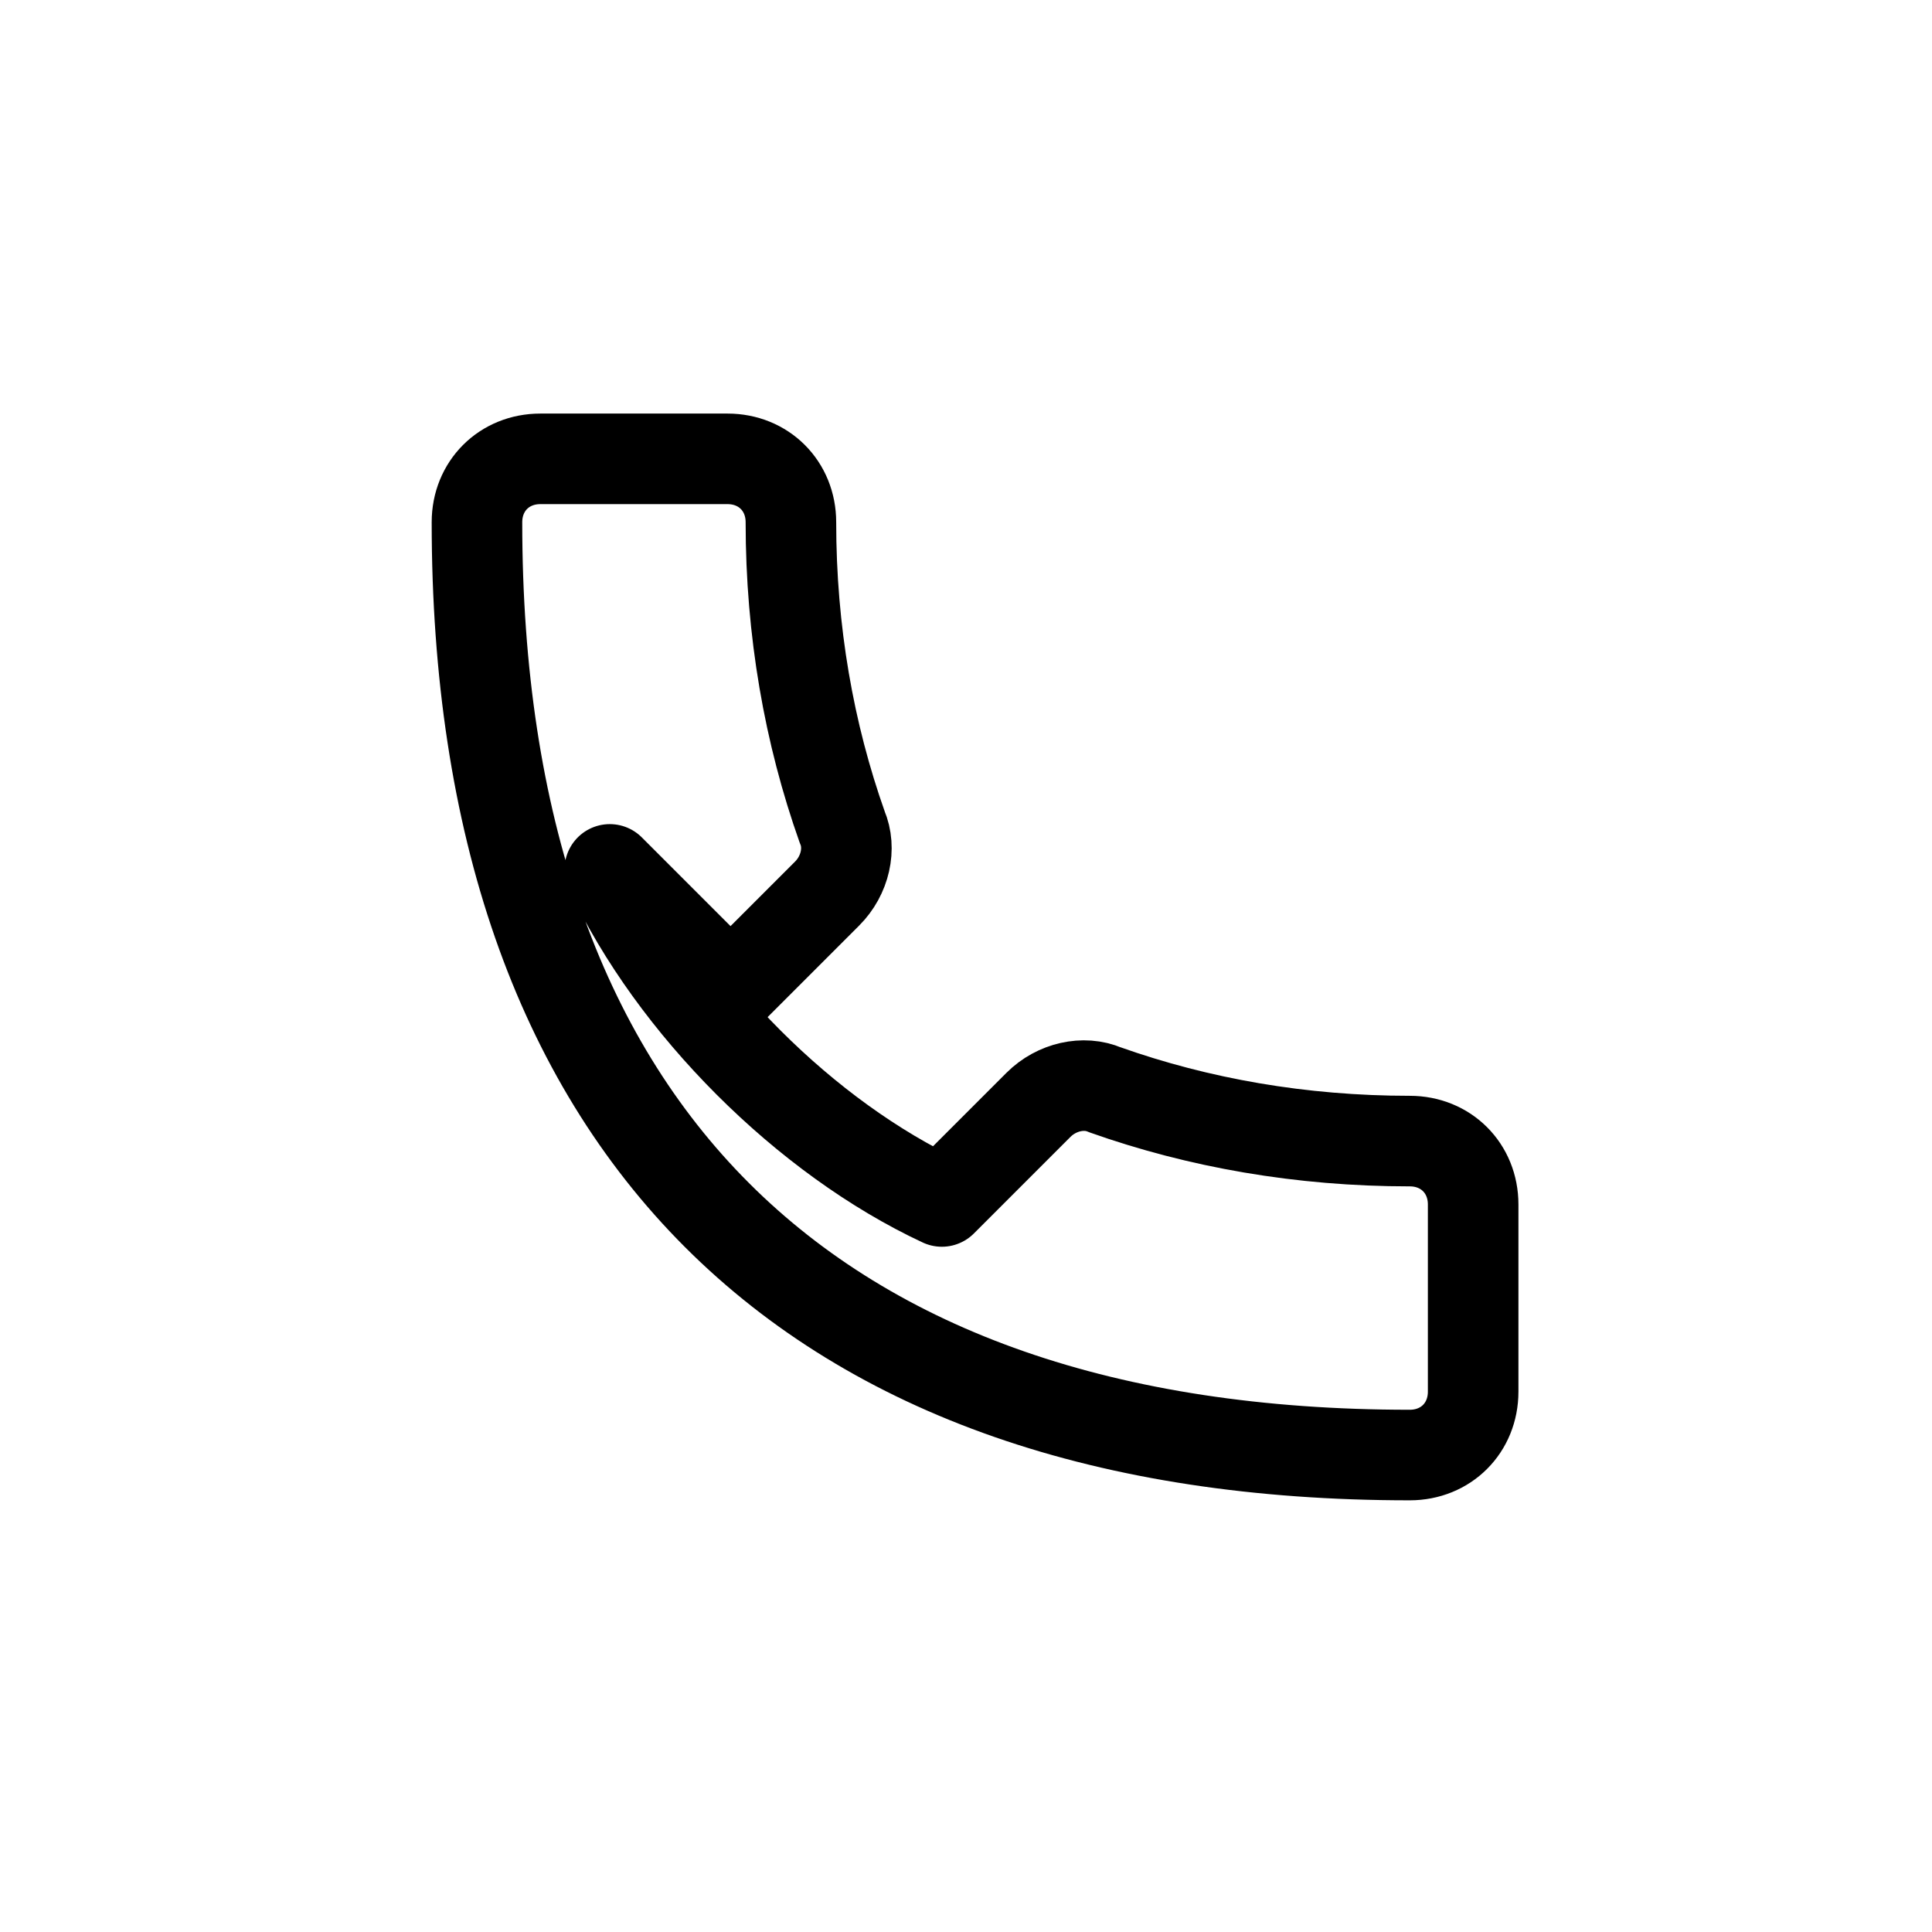
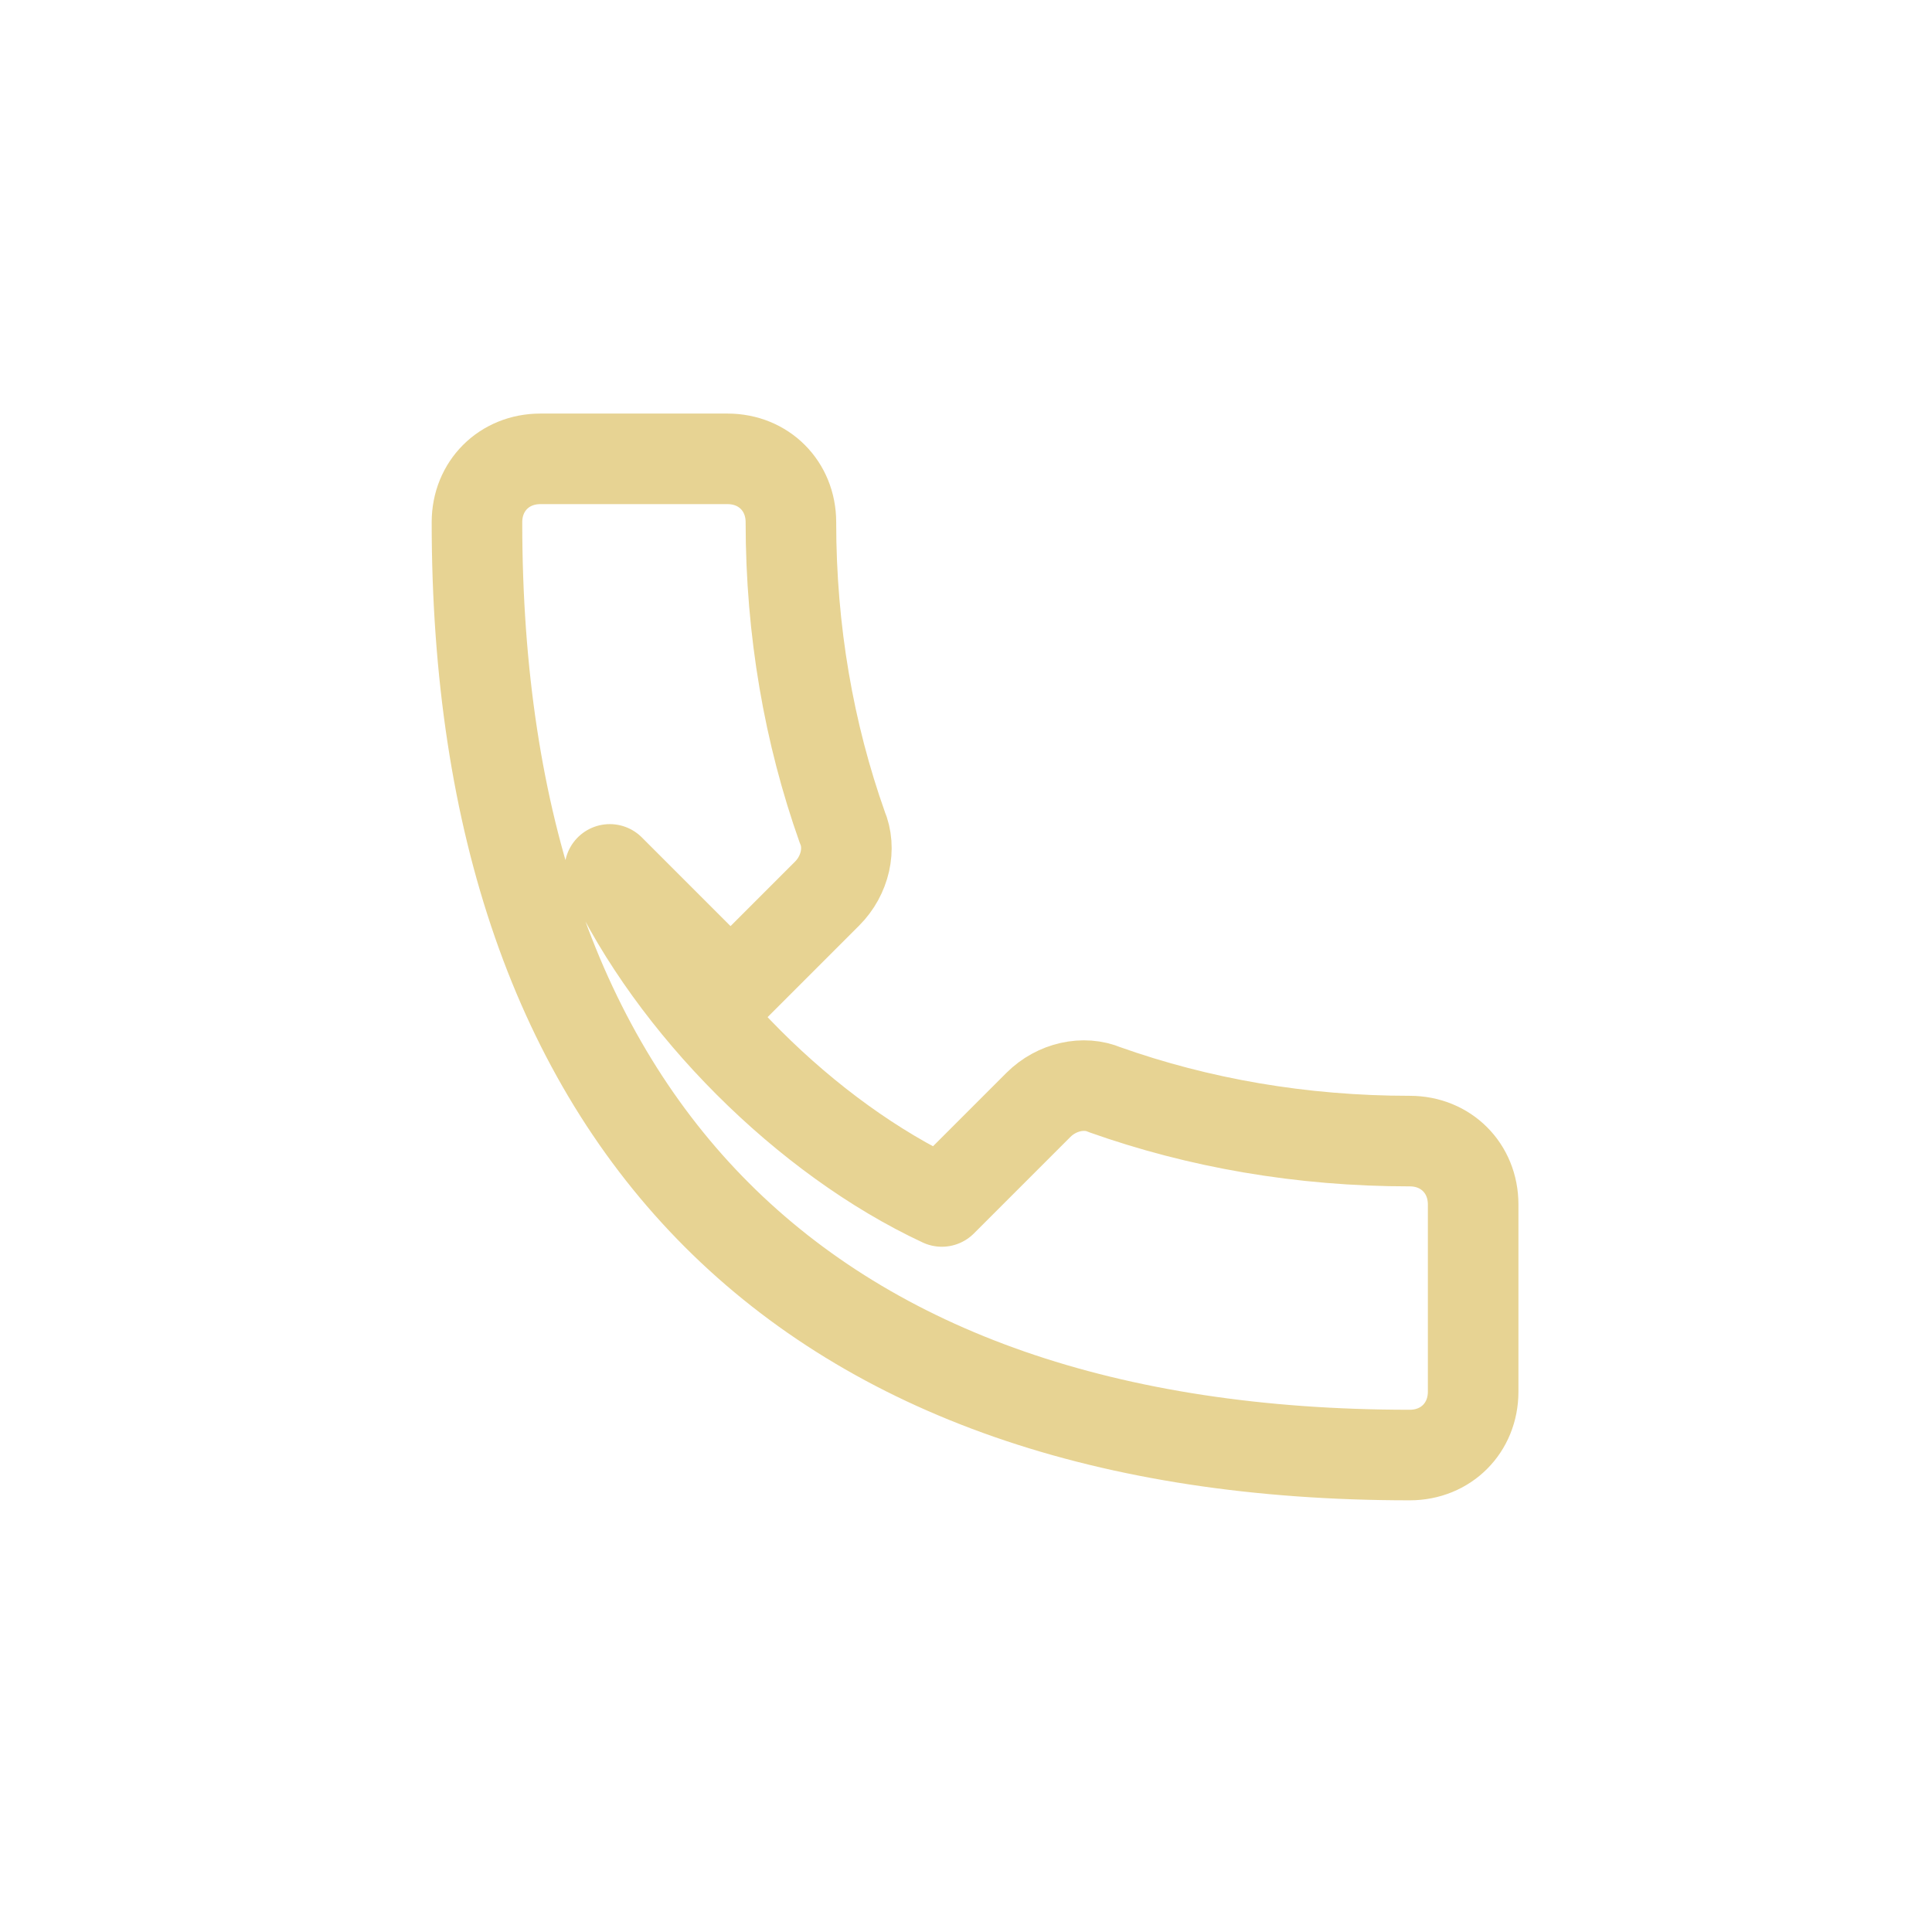
<svg xmlns="http://www.w3.org/2000/svg" width="64" height="64" viewBox="0 0 64 64" fill="none">
-   <path d="M20.2 28.8C22.3 33.3 26.7 37.7 31.2 39.8L34.4 36.6C35 36 35.9 35.8 36.6 36.1C39.7 37.2 43.1 37.8 46.7 37.8C47.9 37.8 48.8 38.7 48.8 39.9V46.1C48.8 47.3 47.9 48.2 46.7 48.2C26.7 48.2 15.8 37.3 15.8 17.3C15.8 16.1 16.7 15.2 17.9 15.2H24.1C25.3 15.2 26.2 16.1 26.2 17.3C26.2 20.9 26.8 24.3 27.9 27.4C28.2 28.1 28 29 27.4 29.6L24.2 32.8L20.2 28.8Z" stroke="currentColor" stroke-width="3" stroke-linecap="round" stroke-linejoin="round" />
+   <path d="M20.2 28.8C22.3 33.3 26.7 37.7 31.2 39.8L34.4 36.6C35 36 35.9 35.8 36.6 36.1C39.7 37.2 43.1 37.8 46.7 37.8C47.9 37.8 48.8 38.7 48.8 39.9V46.1C48.8 47.3 47.9 48.2 46.7 48.2C26.7 48.2 15.8 37.3 15.8 17.3C15.8 16.1 16.7 15.2 17.9 15.2H24.1C25.3 15.2 26.2 16.1 26.2 17.3C26.2 20.9 26.8 24.3 27.9 27.4C28.2 28.1 28 29 27.4 29.6L24.2 32.8L20.2 28.8Z" stroke="#e7d393" stroke-width="3" stroke-linecap="round" stroke-linejoin="round" />
</svg>
